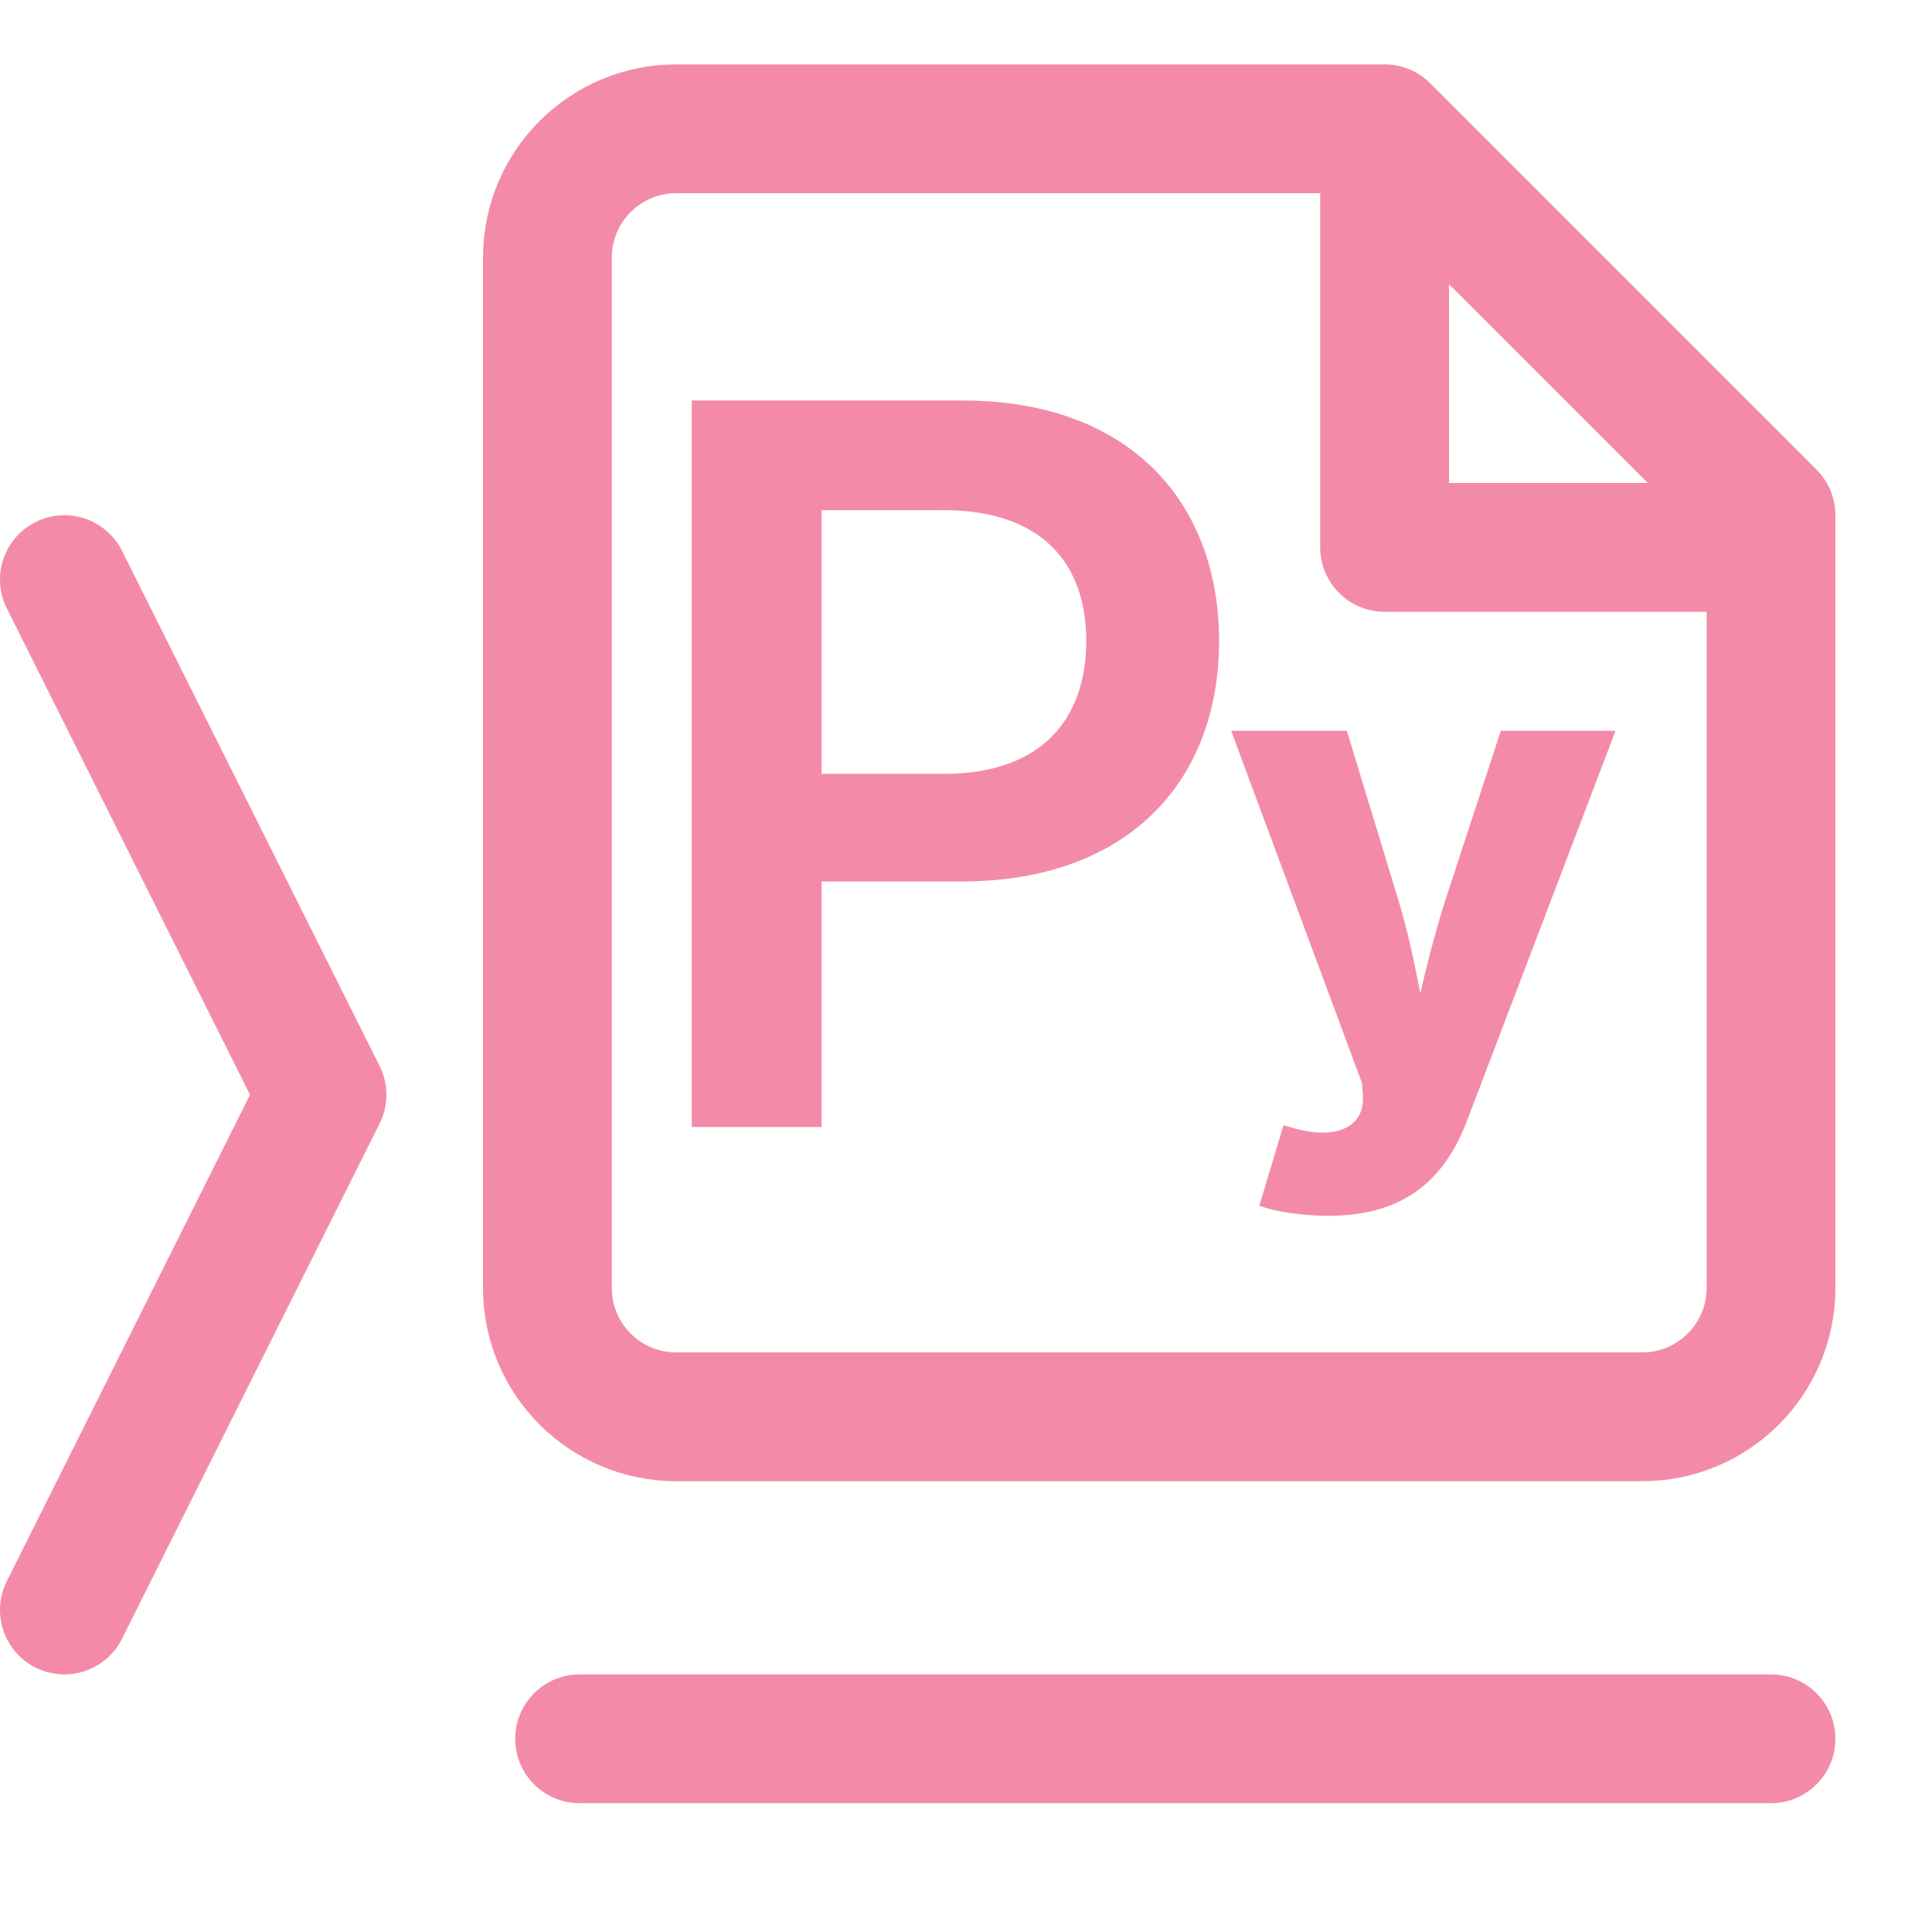
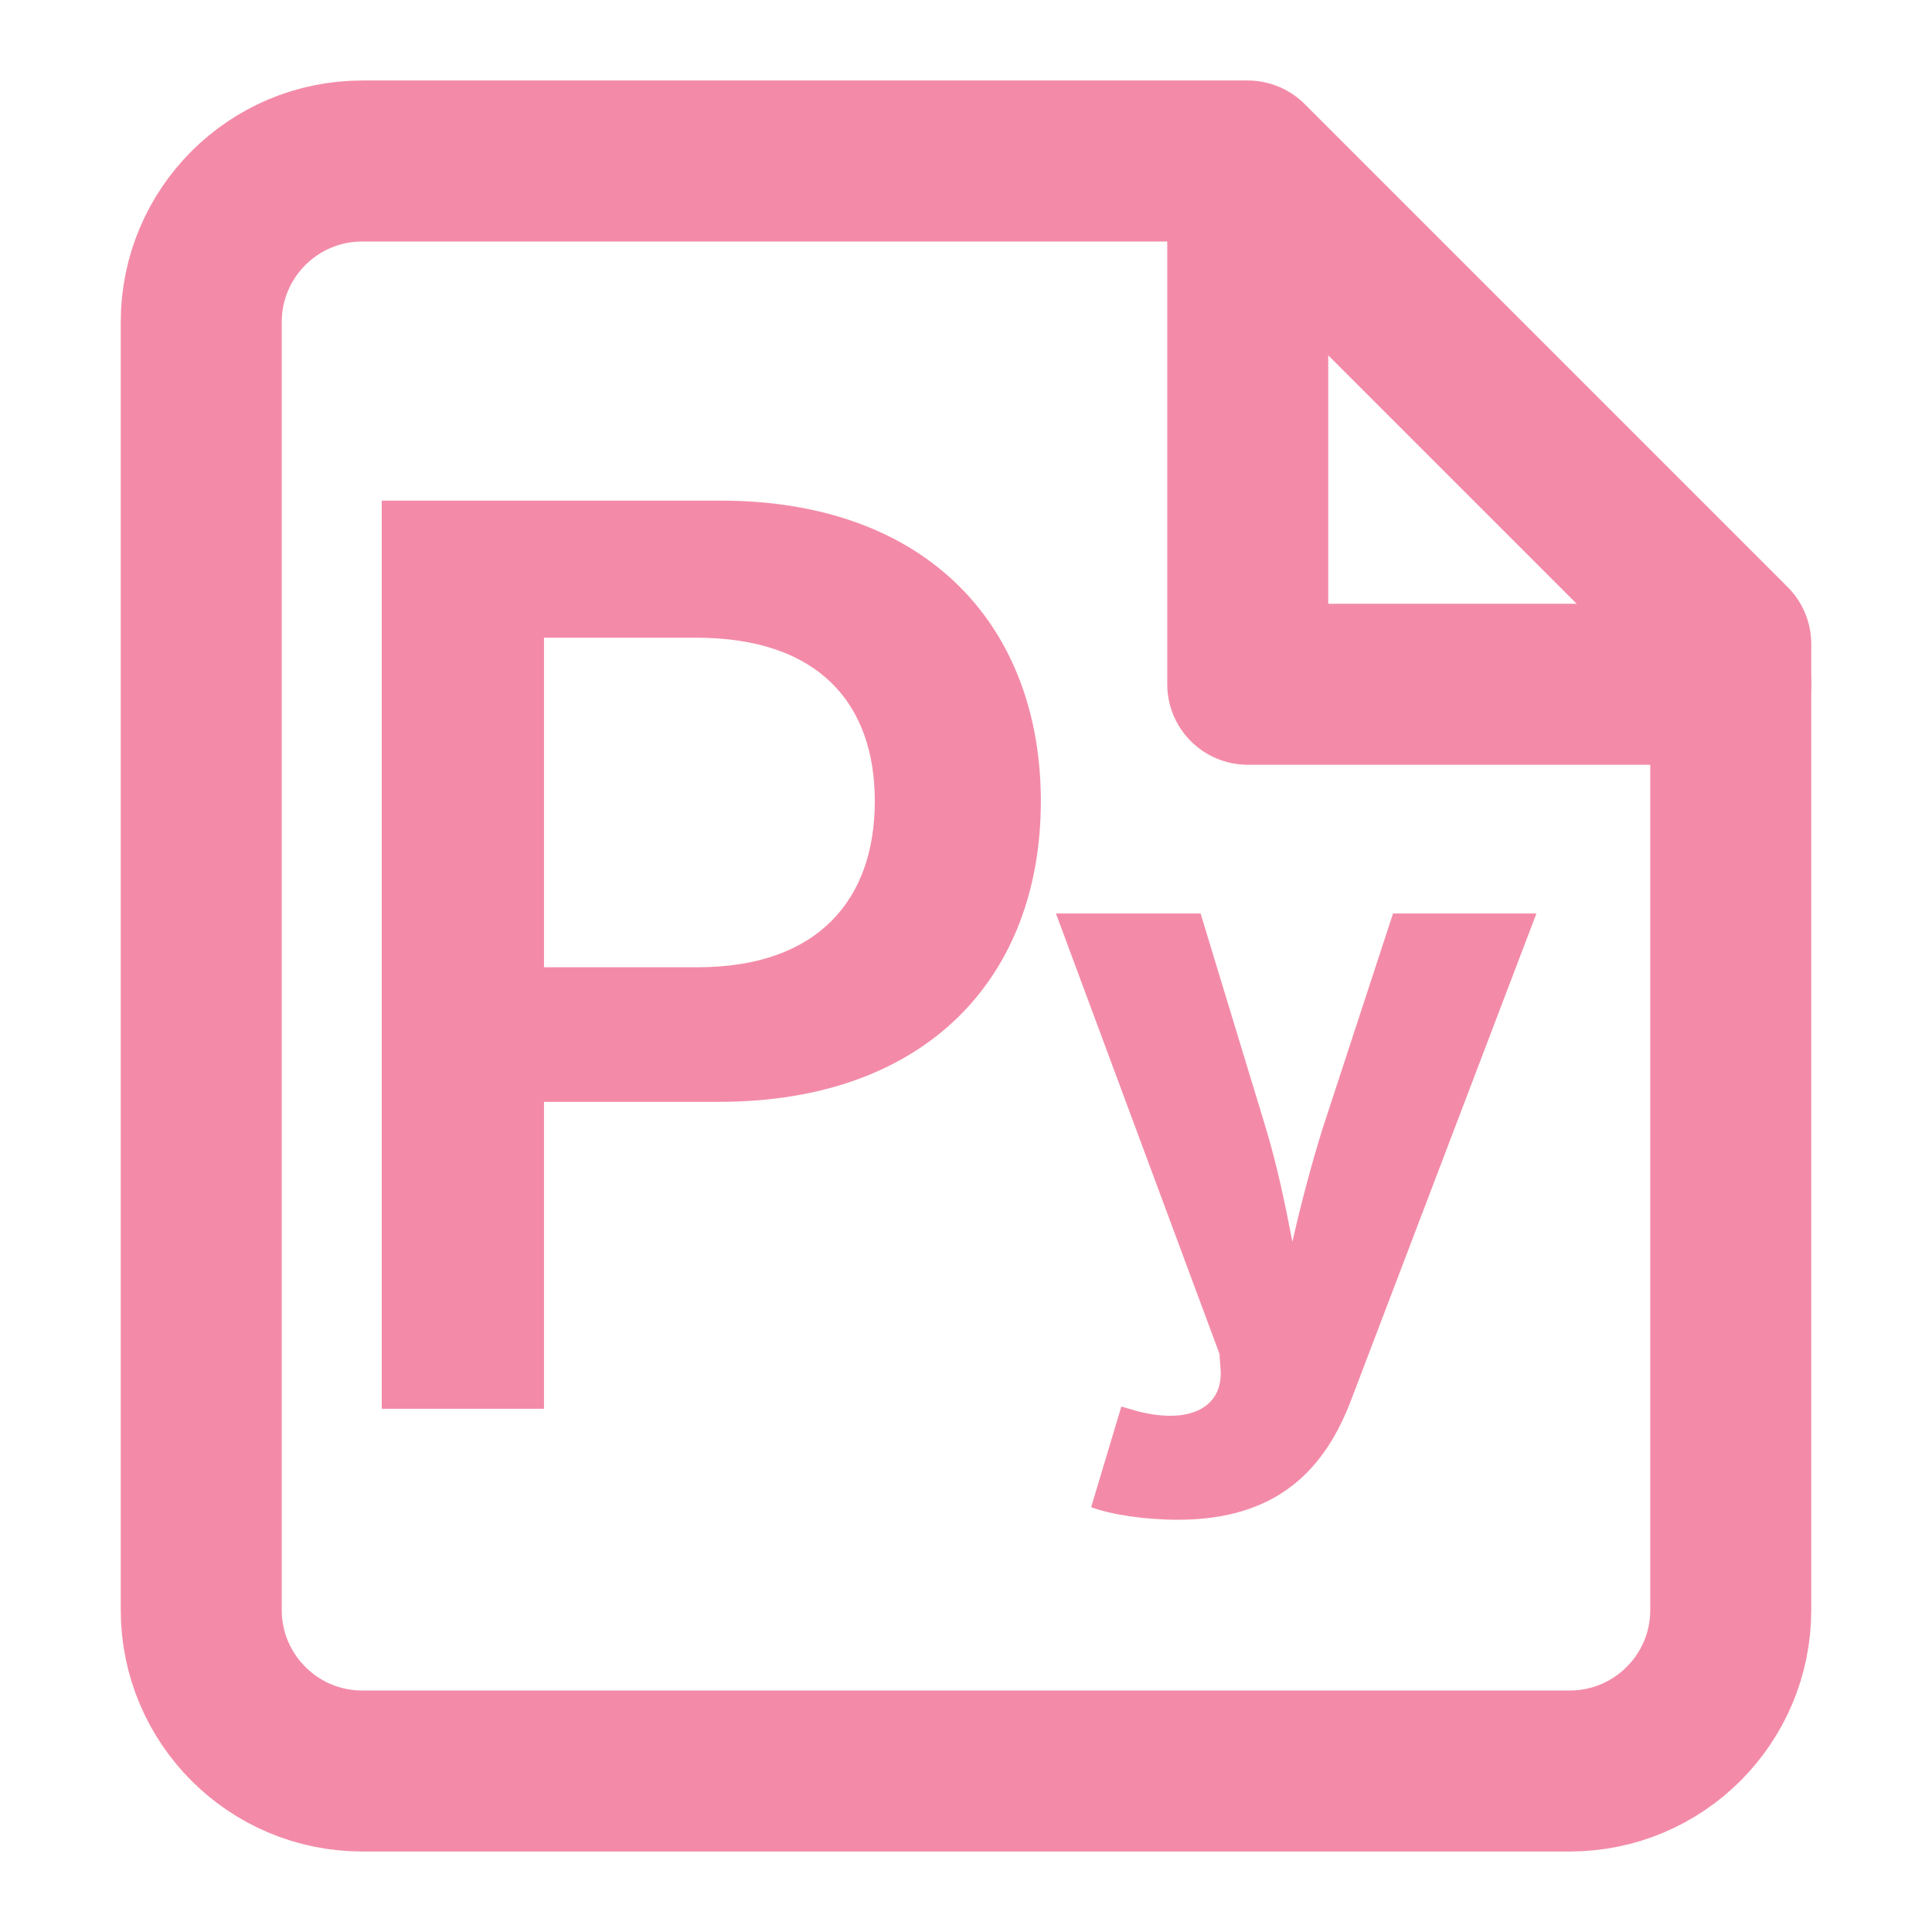
- <svg xmlns="http://www.w3.org/2000/svg" width="40" height="40" viewBox="0 0 30 30" fill="none" stroke="#f38ba8" stroke-width="2" stroke-linecap="round" stroke-linejoin="round">
-       {/* Terminal &gt; prompt */}
-       <path d="M1 9L5 17L1 25" fill="none" stroke="#f38ba8" stroke-width="2" stroke-linecap="round" stroke-linejoin="round" />
-       {/* Terminal _ underscore */}
-       <line x1="9" y1="27" x2="27.5" y2="27" stroke="#f38ba8" stroke-width="2" stroke-linecap="round" />
-       
- {/* Sticky note outline */}
-       <path d="M21.5 2H10.5a2 2 0 0 0-2 2v16a2 2 0 0 0 2 2h15a2 2 0 0 0 2-2V8Z" />
+ <svg xmlns="http://www.w3.org/2000/svg" width="40" height="40" viewBox="0 0 24 24" fill="none" stroke="#f38ba8" stroke-width="2" stroke-linecap="round" stroke-linejoin="round">
+      {/* Sticky note outline */}
+       <path d="M15.5 2H4.5a2 2 0 0 0-2 2v16a2 2 0 0 0 2 2h15a2 2 0 0 0 2-2V8Z" />
      {/* Folded corner */}
-       <path d="M21.5 2.5v6h6" />
+       <path d="M15.5 2.5v6h6" />
 {/* "Py" text */}
-       <text x="14.6" y="17.5" fill="#f38ba8" stroke="none" font-family="system-ui, -apple-system, sans-serif" font-size="15.5" font-weight="600" text-anchor="middle">
+       <text x="8.6" y="17.5" fill="#f38ba8" stroke="none" font-family="system-ui, -apple-system, sans-serif" font-size="15.5" font-weight="600" text-anchor="middle">
        P
      </text>
-   <text x="22.1" y="16.8" fill="#f38ba8" stroke="none" font-family="system-ui, -apple-system, sans-serif" font-size="10" font-weight="800" text-anchor="middle">
+   <text x="16.1" y="16.8" fill="#f38ba8" stroke="none" font-family="system-ui, -apple-system, sans-serif" font-size="10" font-weight="800" text-anchor="middle">
        y
      </text>
</svg>
